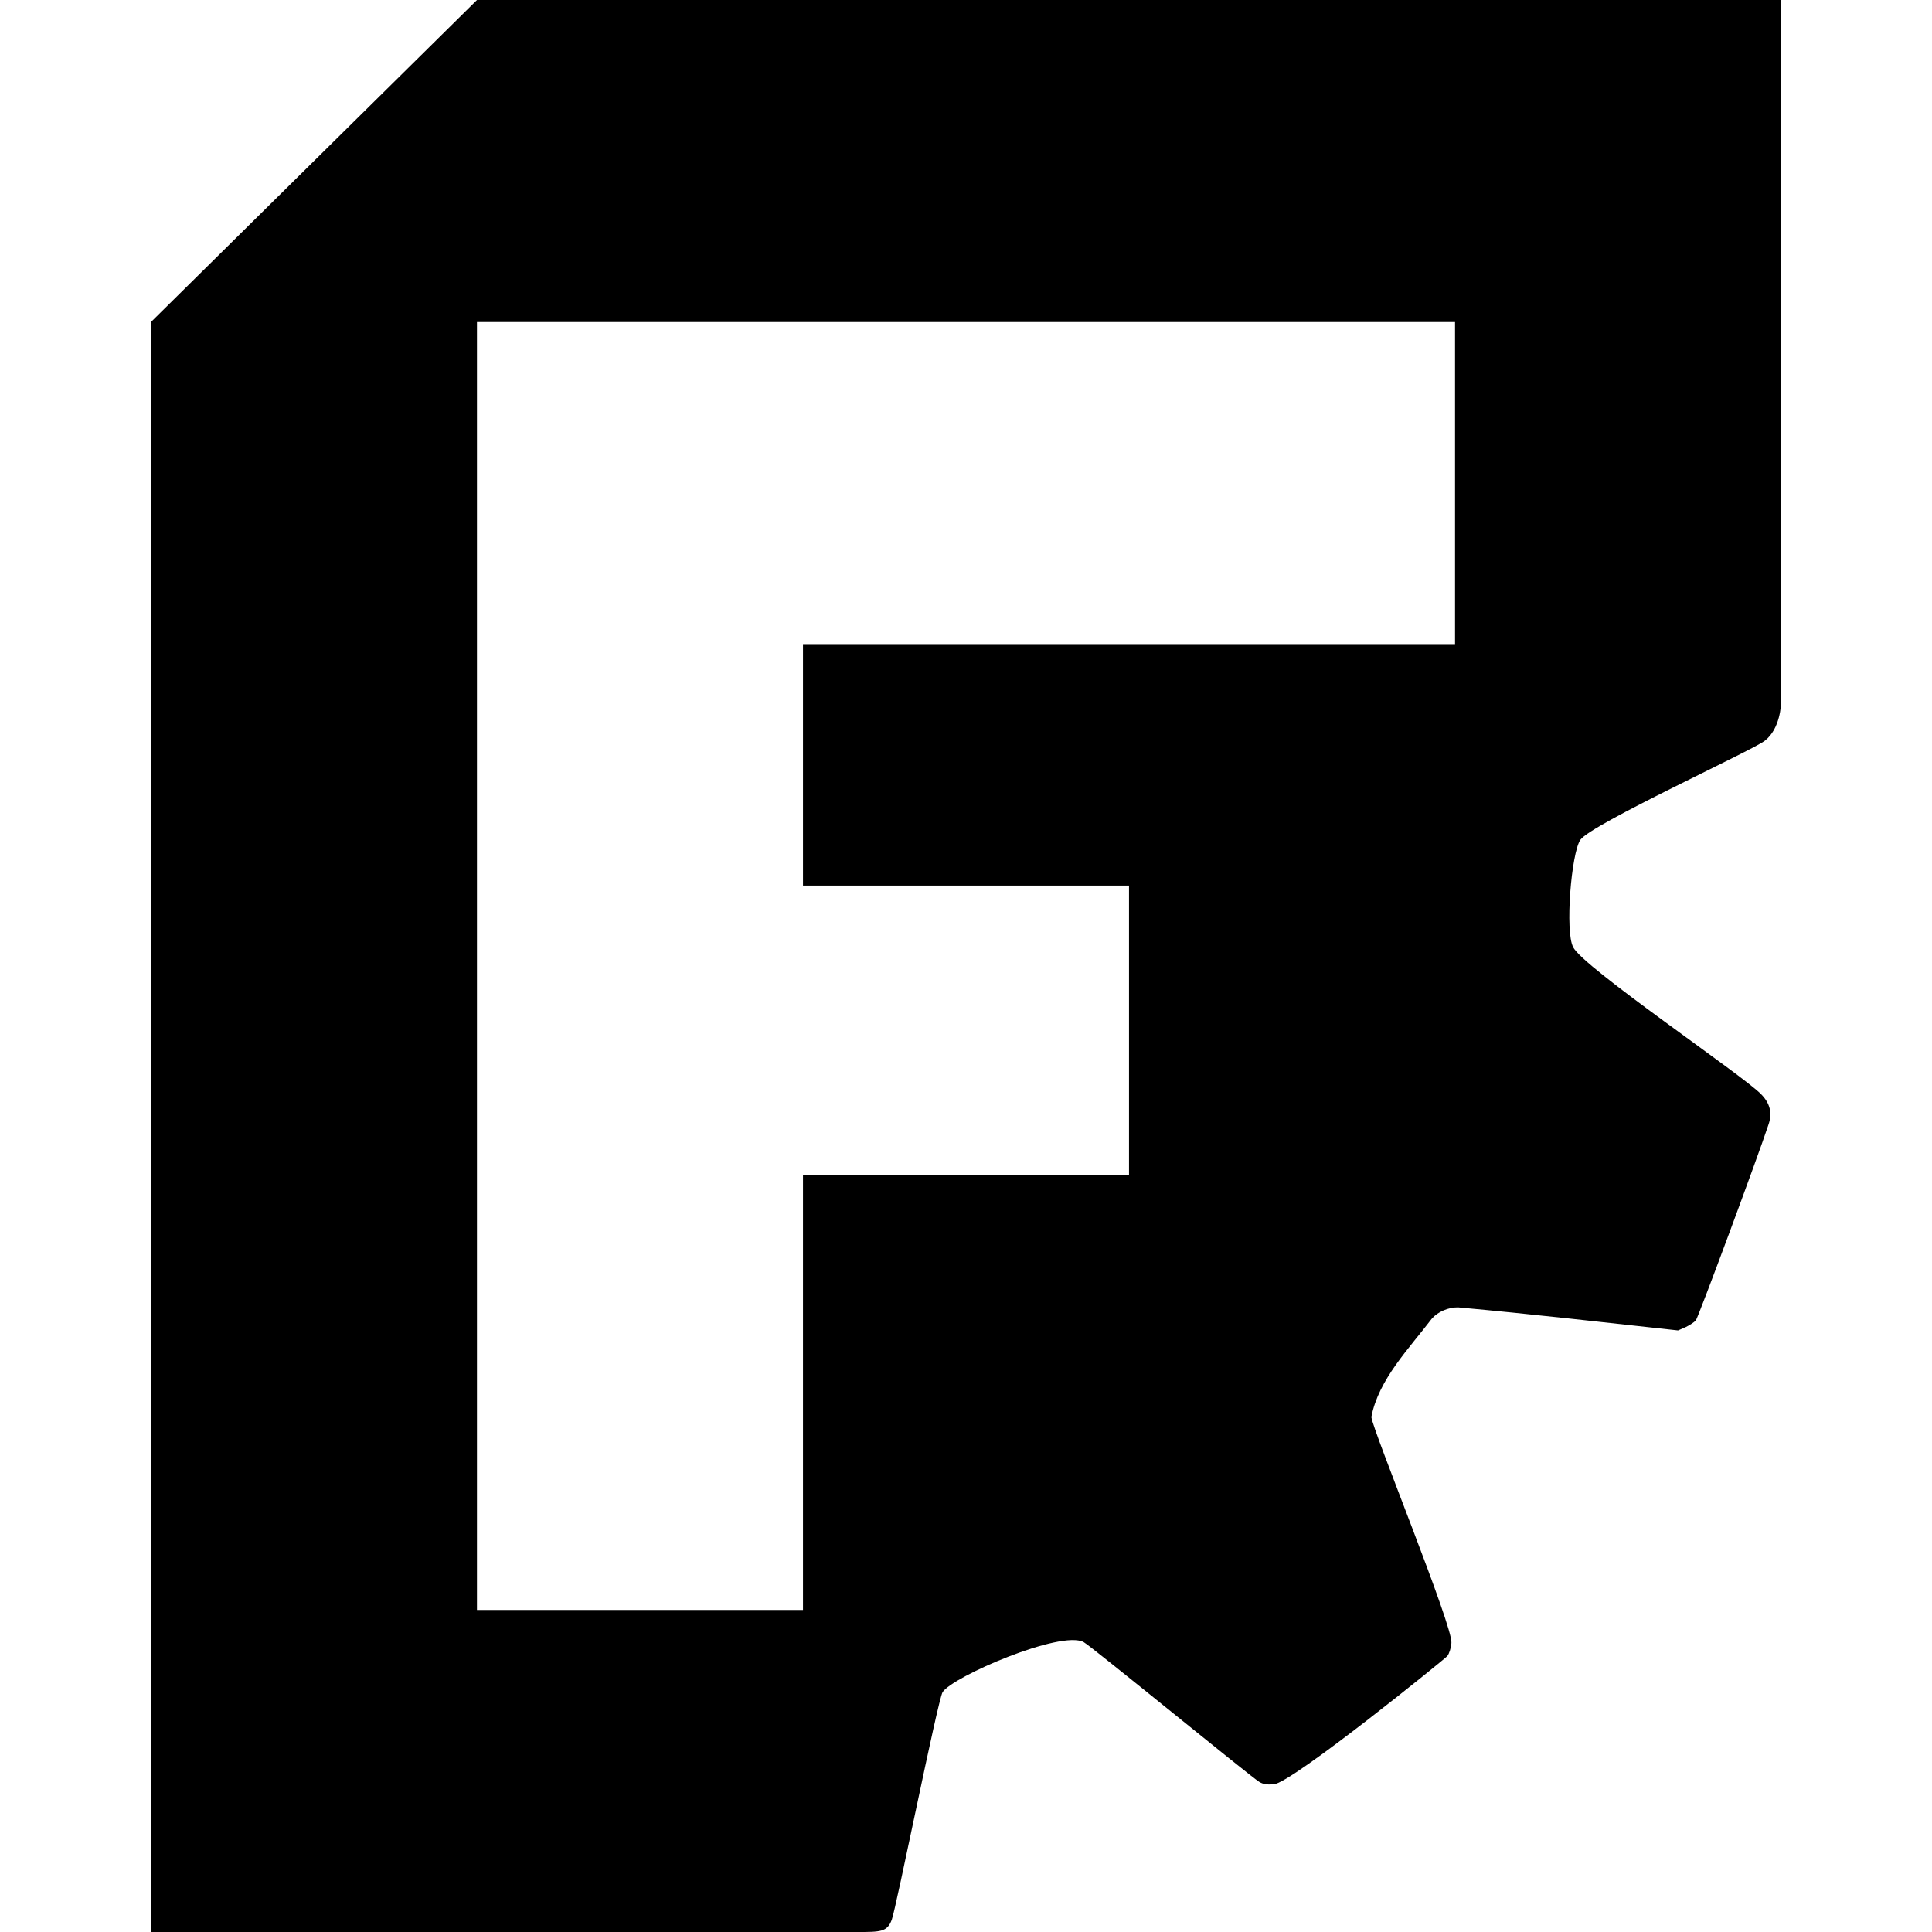
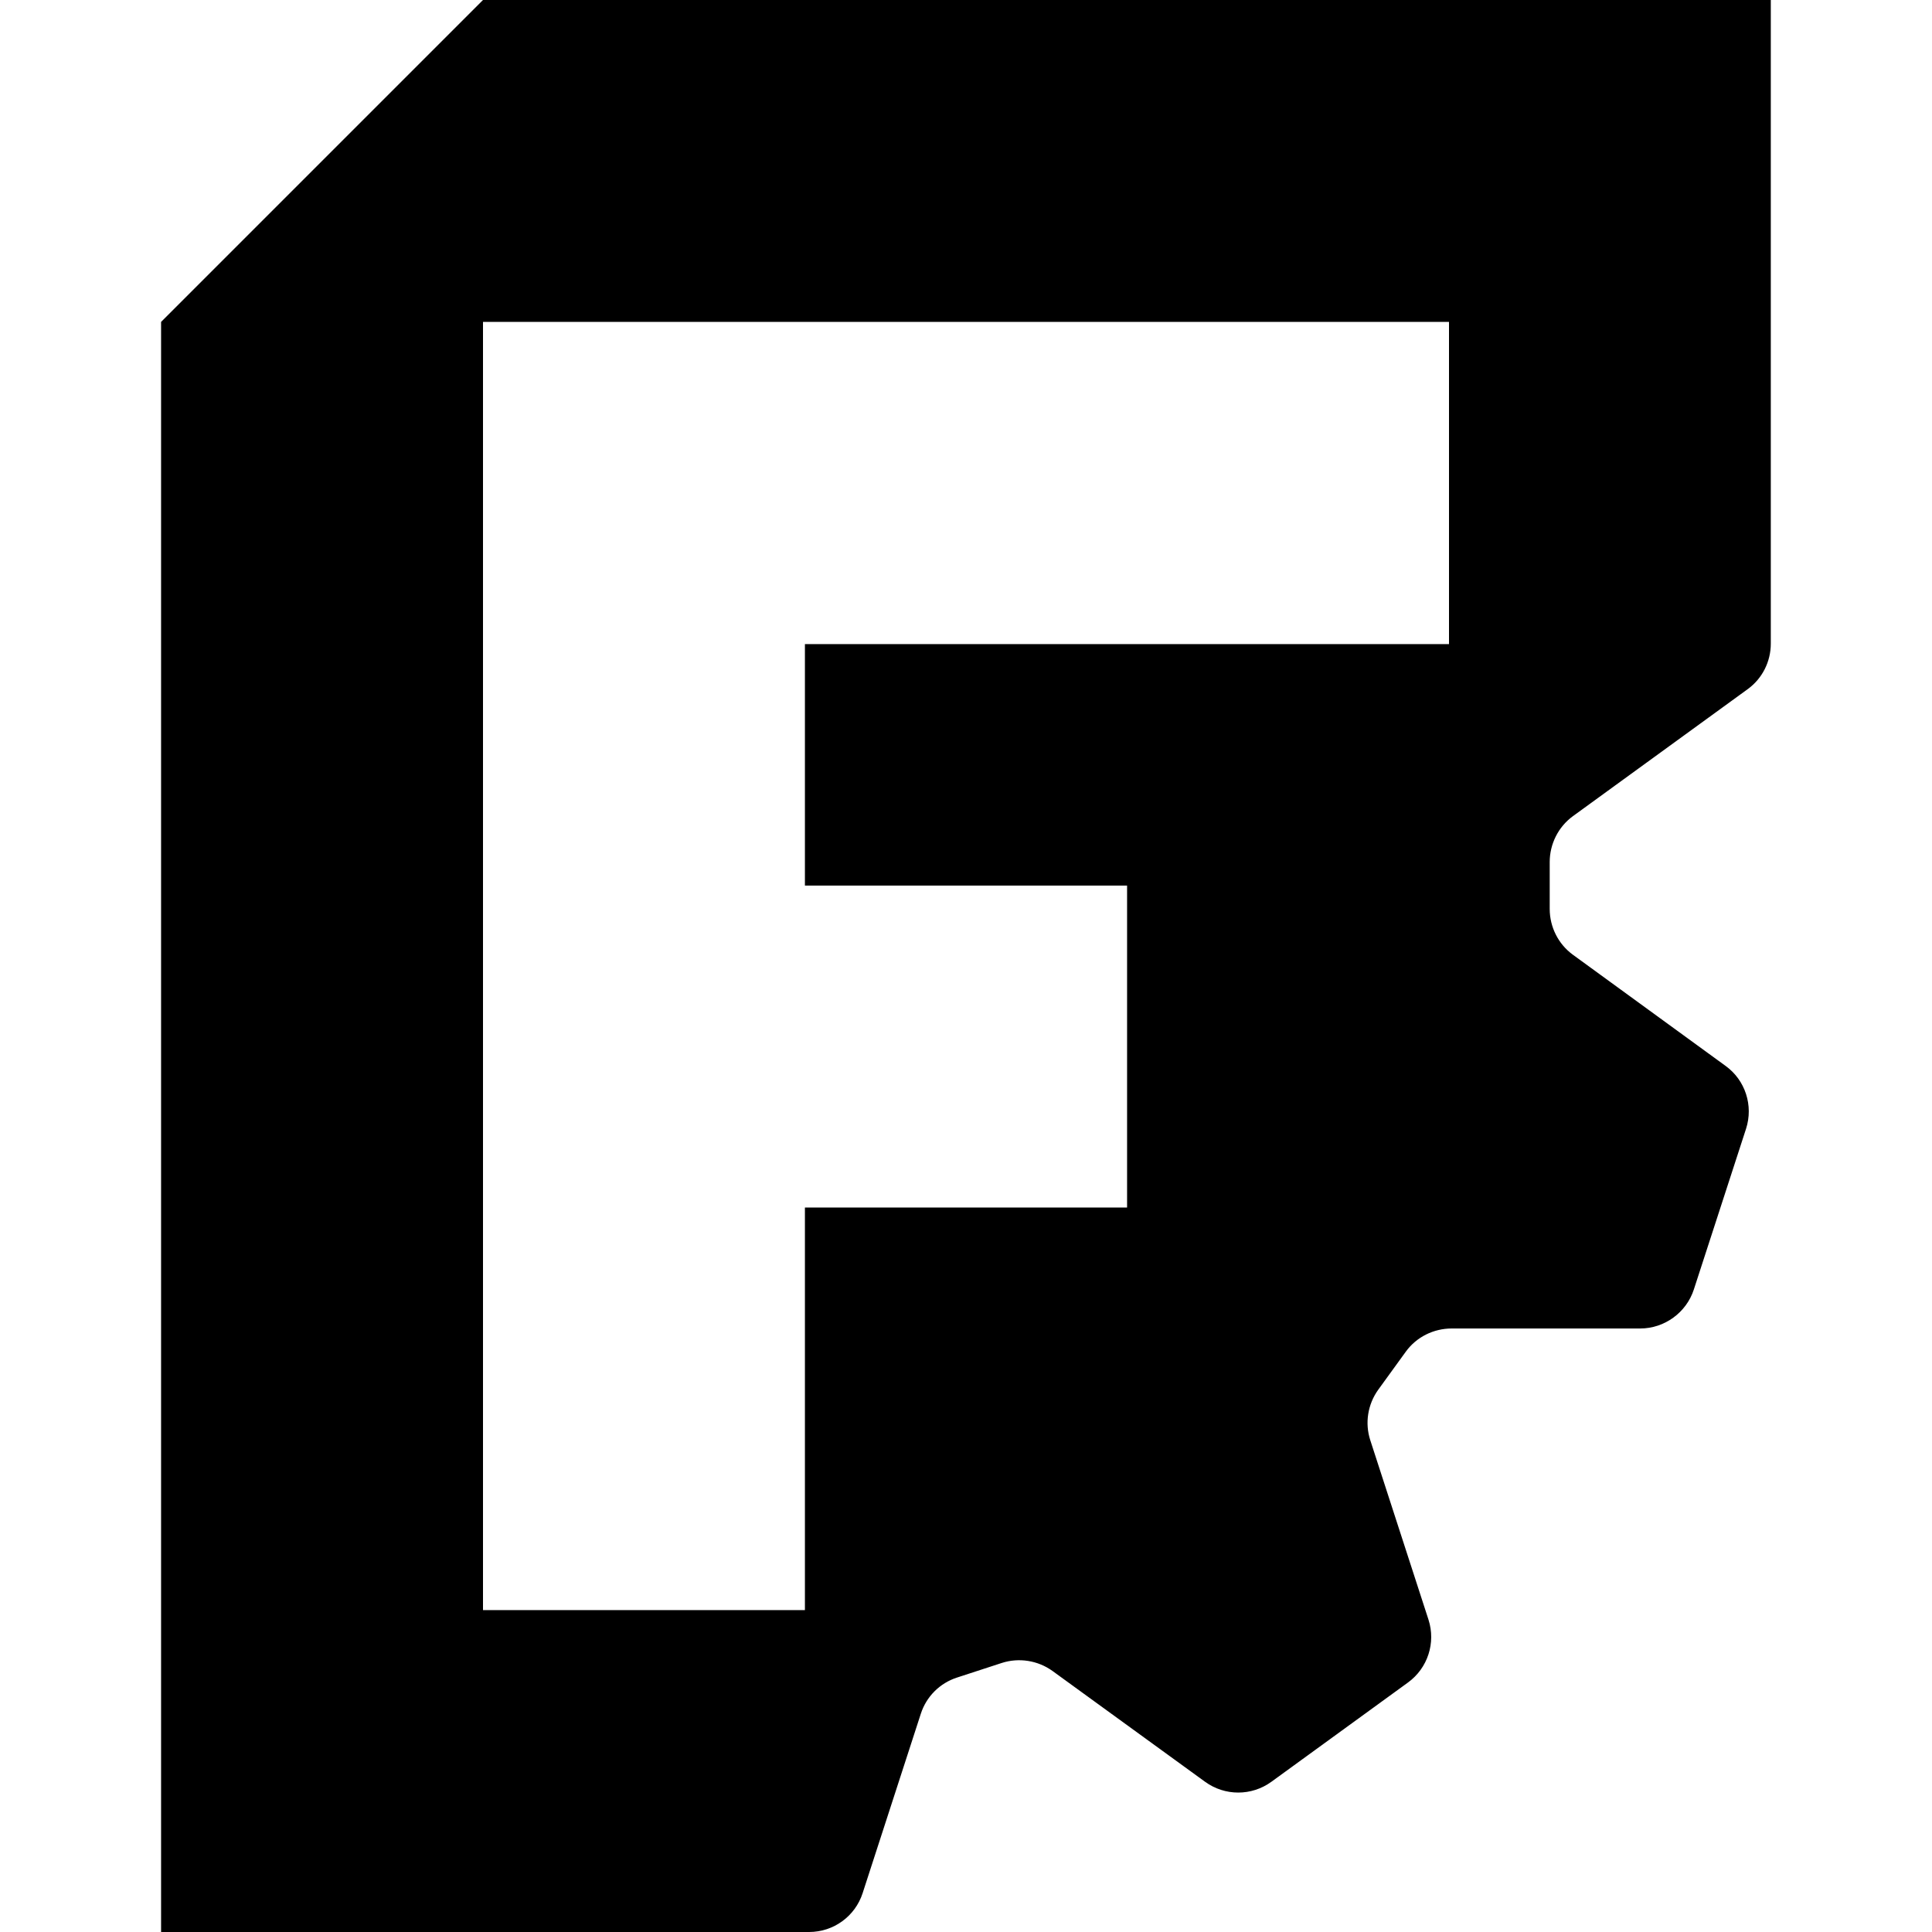
<svg xmlns="http://www.w3.org/2000/svg" version="1.1" viewBox="0 0 16 16" id="svg1" width="16" height="16">
  <defs id="defs1" />
-   <path d="M 3.95,2.0002187e-4 1.25,2.667 V 16 h 5.844 c 0.199,4.01e-4 0.253,4.01e-4 0.291,-0.101 0.038,-0.101 0.38,-1.815 0.421,-1.885 0.081,-0.129 0.98,-0.516 1.168,-0.415 0.069,0.038 1.388,1.119 1.455,1.158 0.031,0.019 0.064,0.024 0.119,0.02 0.149,-0.009 1.426,-1.045 1.438,-1.062 0.016,-0.02 0.031,-0.069 0.034,-0.108 0.015,-0.136 -0.651,-1.758 -0.663,-1.872 0.059,-0.31 0.311,-0.565 0.502,-0.816 0.05,-0.056 0.136,-0.093 0.216,-0.092 0.608,0.055 1.215,0.125 1.822,0.191 l 0.062,-0.027 c 0.033,-0.016 0.071,-0.04 0.085,-0.056 0.02,-0.023 0.52,-1.371 0.603,-1.625 0.031,-0.093 0.012,-0.172 -0.061,-0.247 -0.145,-0.153 -1.484,-1.057 -1.558,-1.22 -0.068,-0.127 -0.016,-0.777 0.06,-0.888 0.089,-0.129 1.423,-0.739 1.528,-0.821 0.126,-0.098 0.135,-0.295 0.135,-0.333 V -4.6695373e-5 Z m 0,2.667 H 12.05 V 5.334 H 6.65 V 7.334 H 9.35 V 9.733 H 6.65 V 13.333 H 3.95 Z" id="path1" style="stroke-width:0.333" />
+   <path id="path8-4-4-2" style="fill:#000000;fill-opacity:1;fill-rule:evenodd;stroke:none;stroke-width:0.088;stroke-linecap:square" d="M 4,6e-8 1.334,2.666 V 13.334 16 h 2.666 2.701 c 0.202,0 0.381,-0.13 0.443,-0.322 l 0.482,-1.486 c 0.046,-0.142 0.157,-0.253 0.299,-0.299 l 0.371,-0.121 c 0.142,-0.046 0.299,-0.021 0.42,0.066 l 1.264,0.918 c 0.164,0.119 0.385,0.119 0.549,0 l 1.131,-0.822 c 0.164,-0.119 0.232,-0.329 0.17,-0.521 l -0.482,-1.486 c -0.046,-0.142 -0.021,-0.297 0.066,-0.418 l 0.229,-0.316 c 0.088,-0.121 0.23,-0.191 0.379,-0.191 h 1.561 c 0.202,6e-6 0.383,-0.132 0.445,-0.324 l 0.432,-1.33 c 0.062,-0.192 -0.006,-0.403 -0.17,-0.521 L 13.025,7.906 C 12.905,7.818 12.834,7.677 12.834,7.527 V 7.139 c 1.4e-5,-0.149 0.071,-0.291 0.191,-0.379 l 1.449,-1.053 c 0.121,-0.088 0.191,-0.228 0.191,-0.377 V 2.666 6e-8 H 12 Z m 0,2.666 H 9.334 12 V 5.334 H 6.666 v 2 h 2.668 v 2.666 h -2.668 v 3.334 h -2.666 v -2.668 z" />
</svg>
